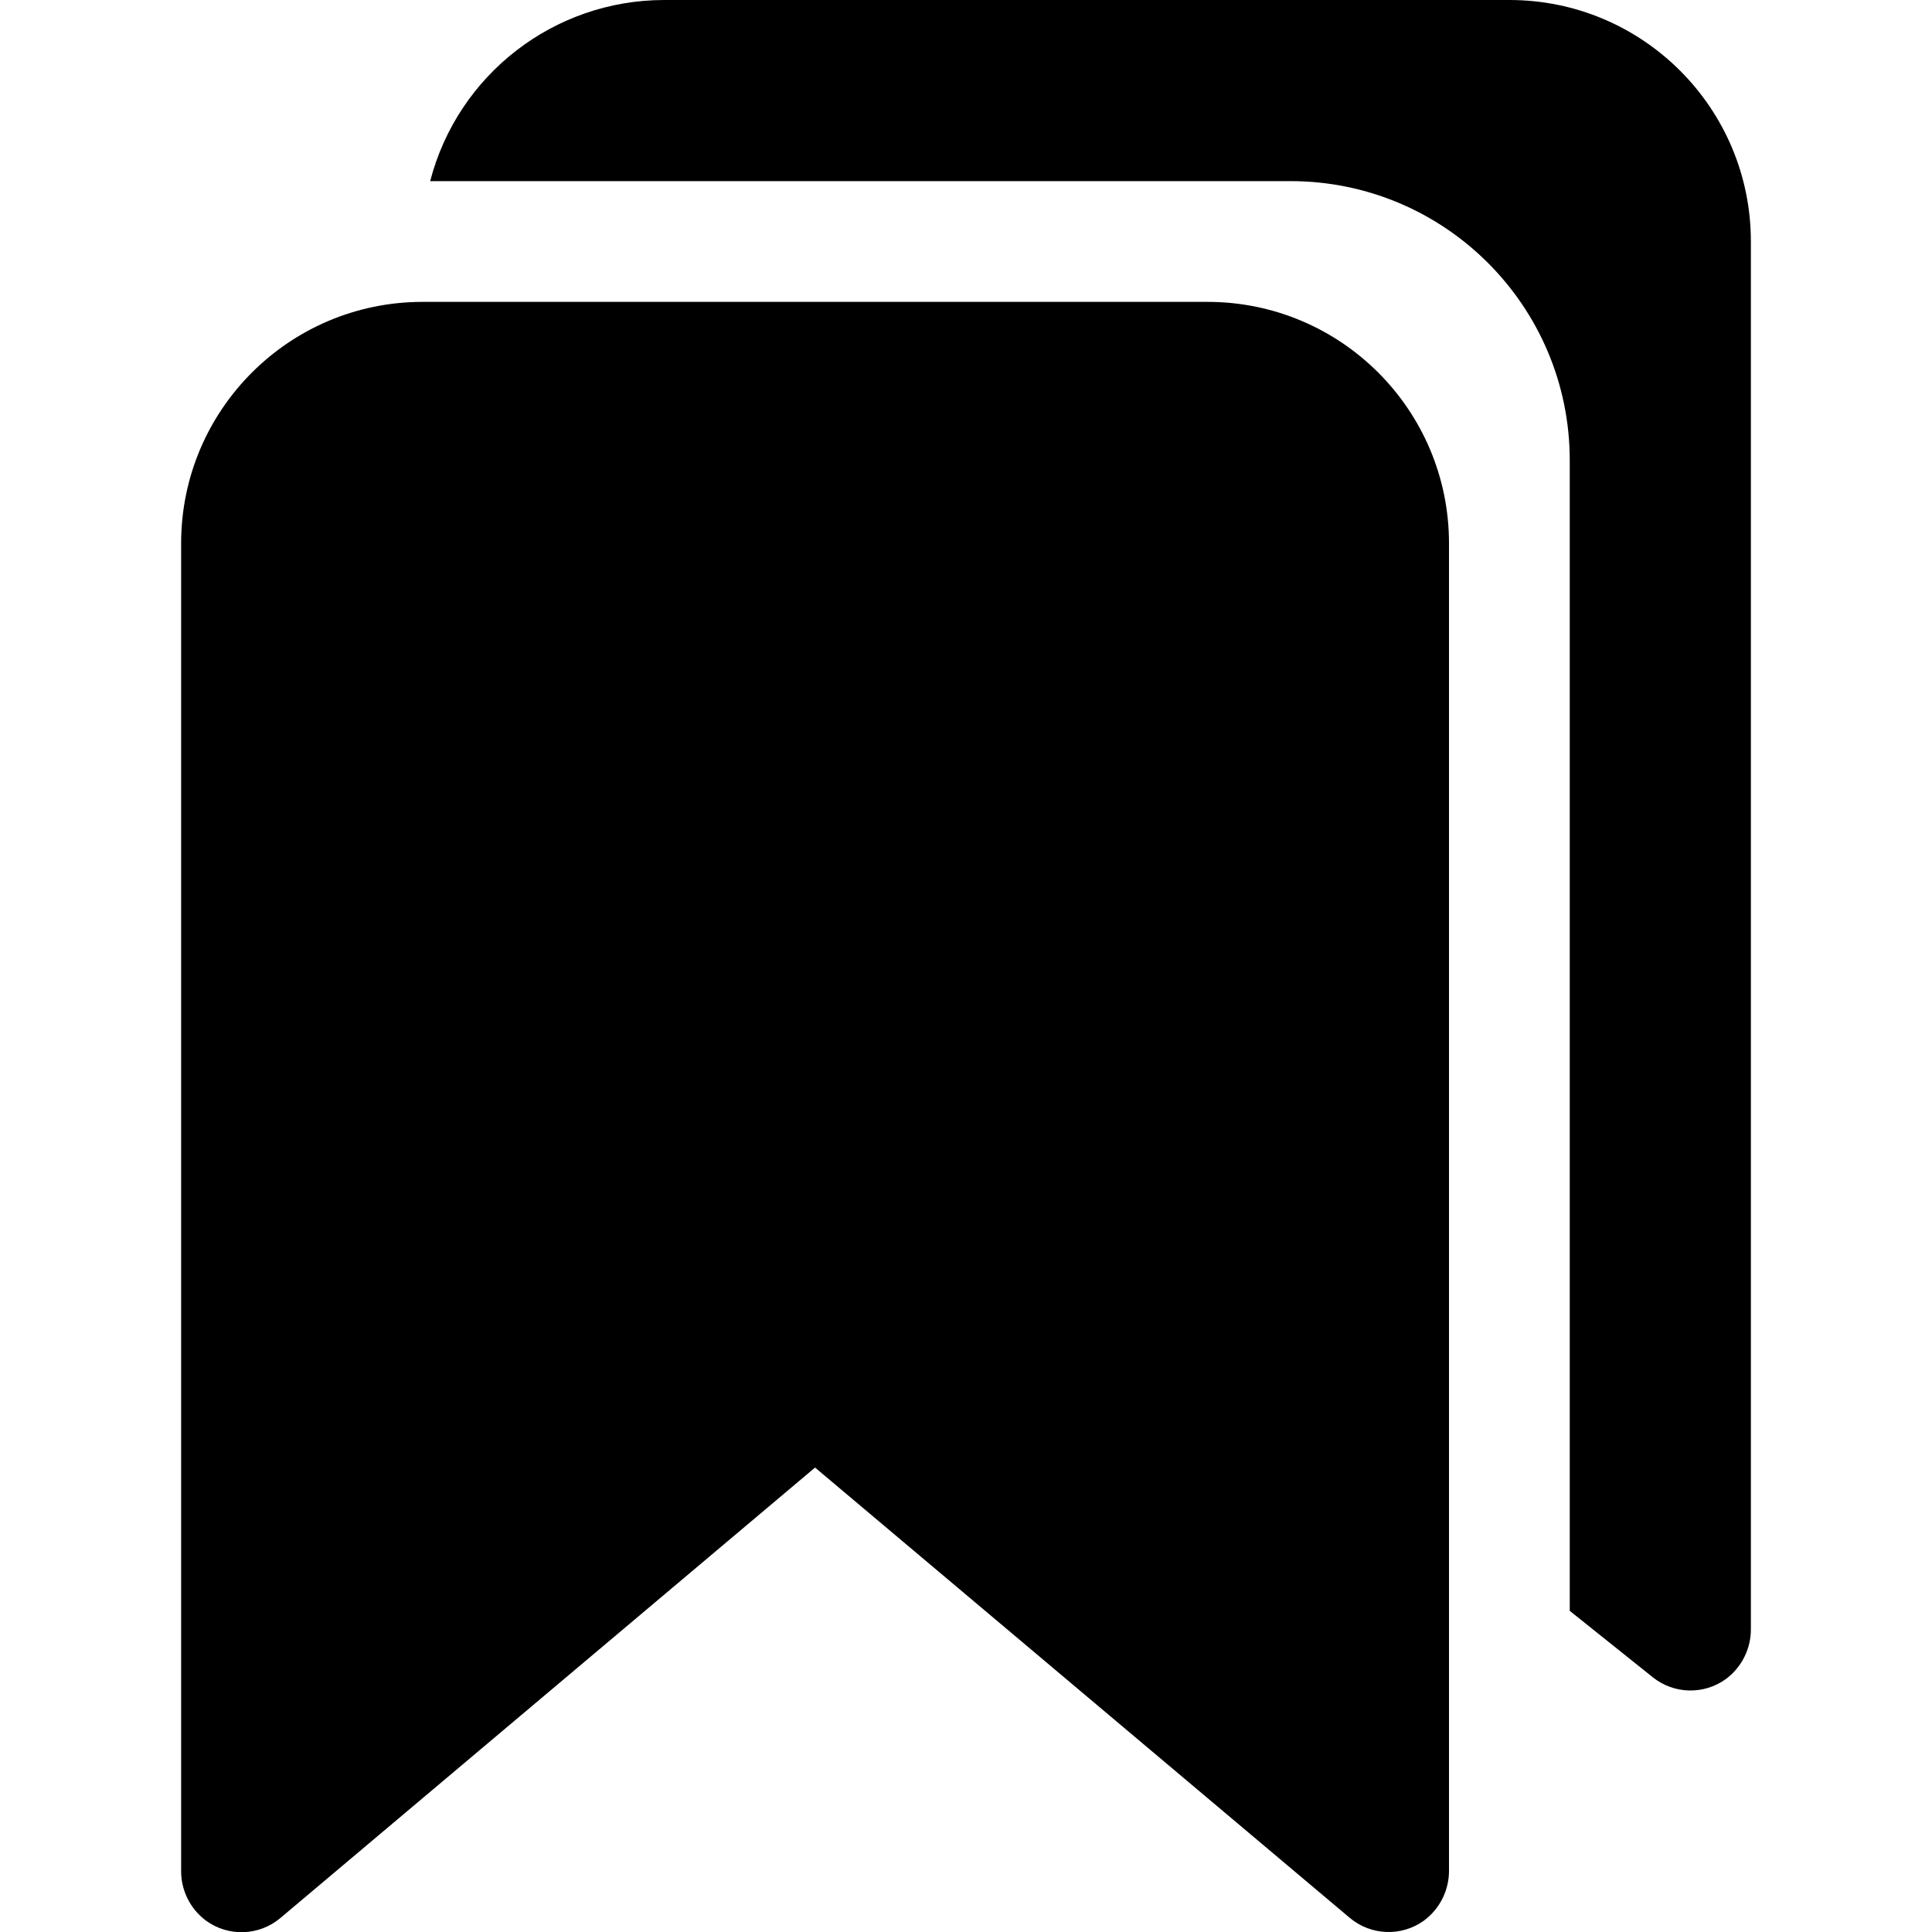
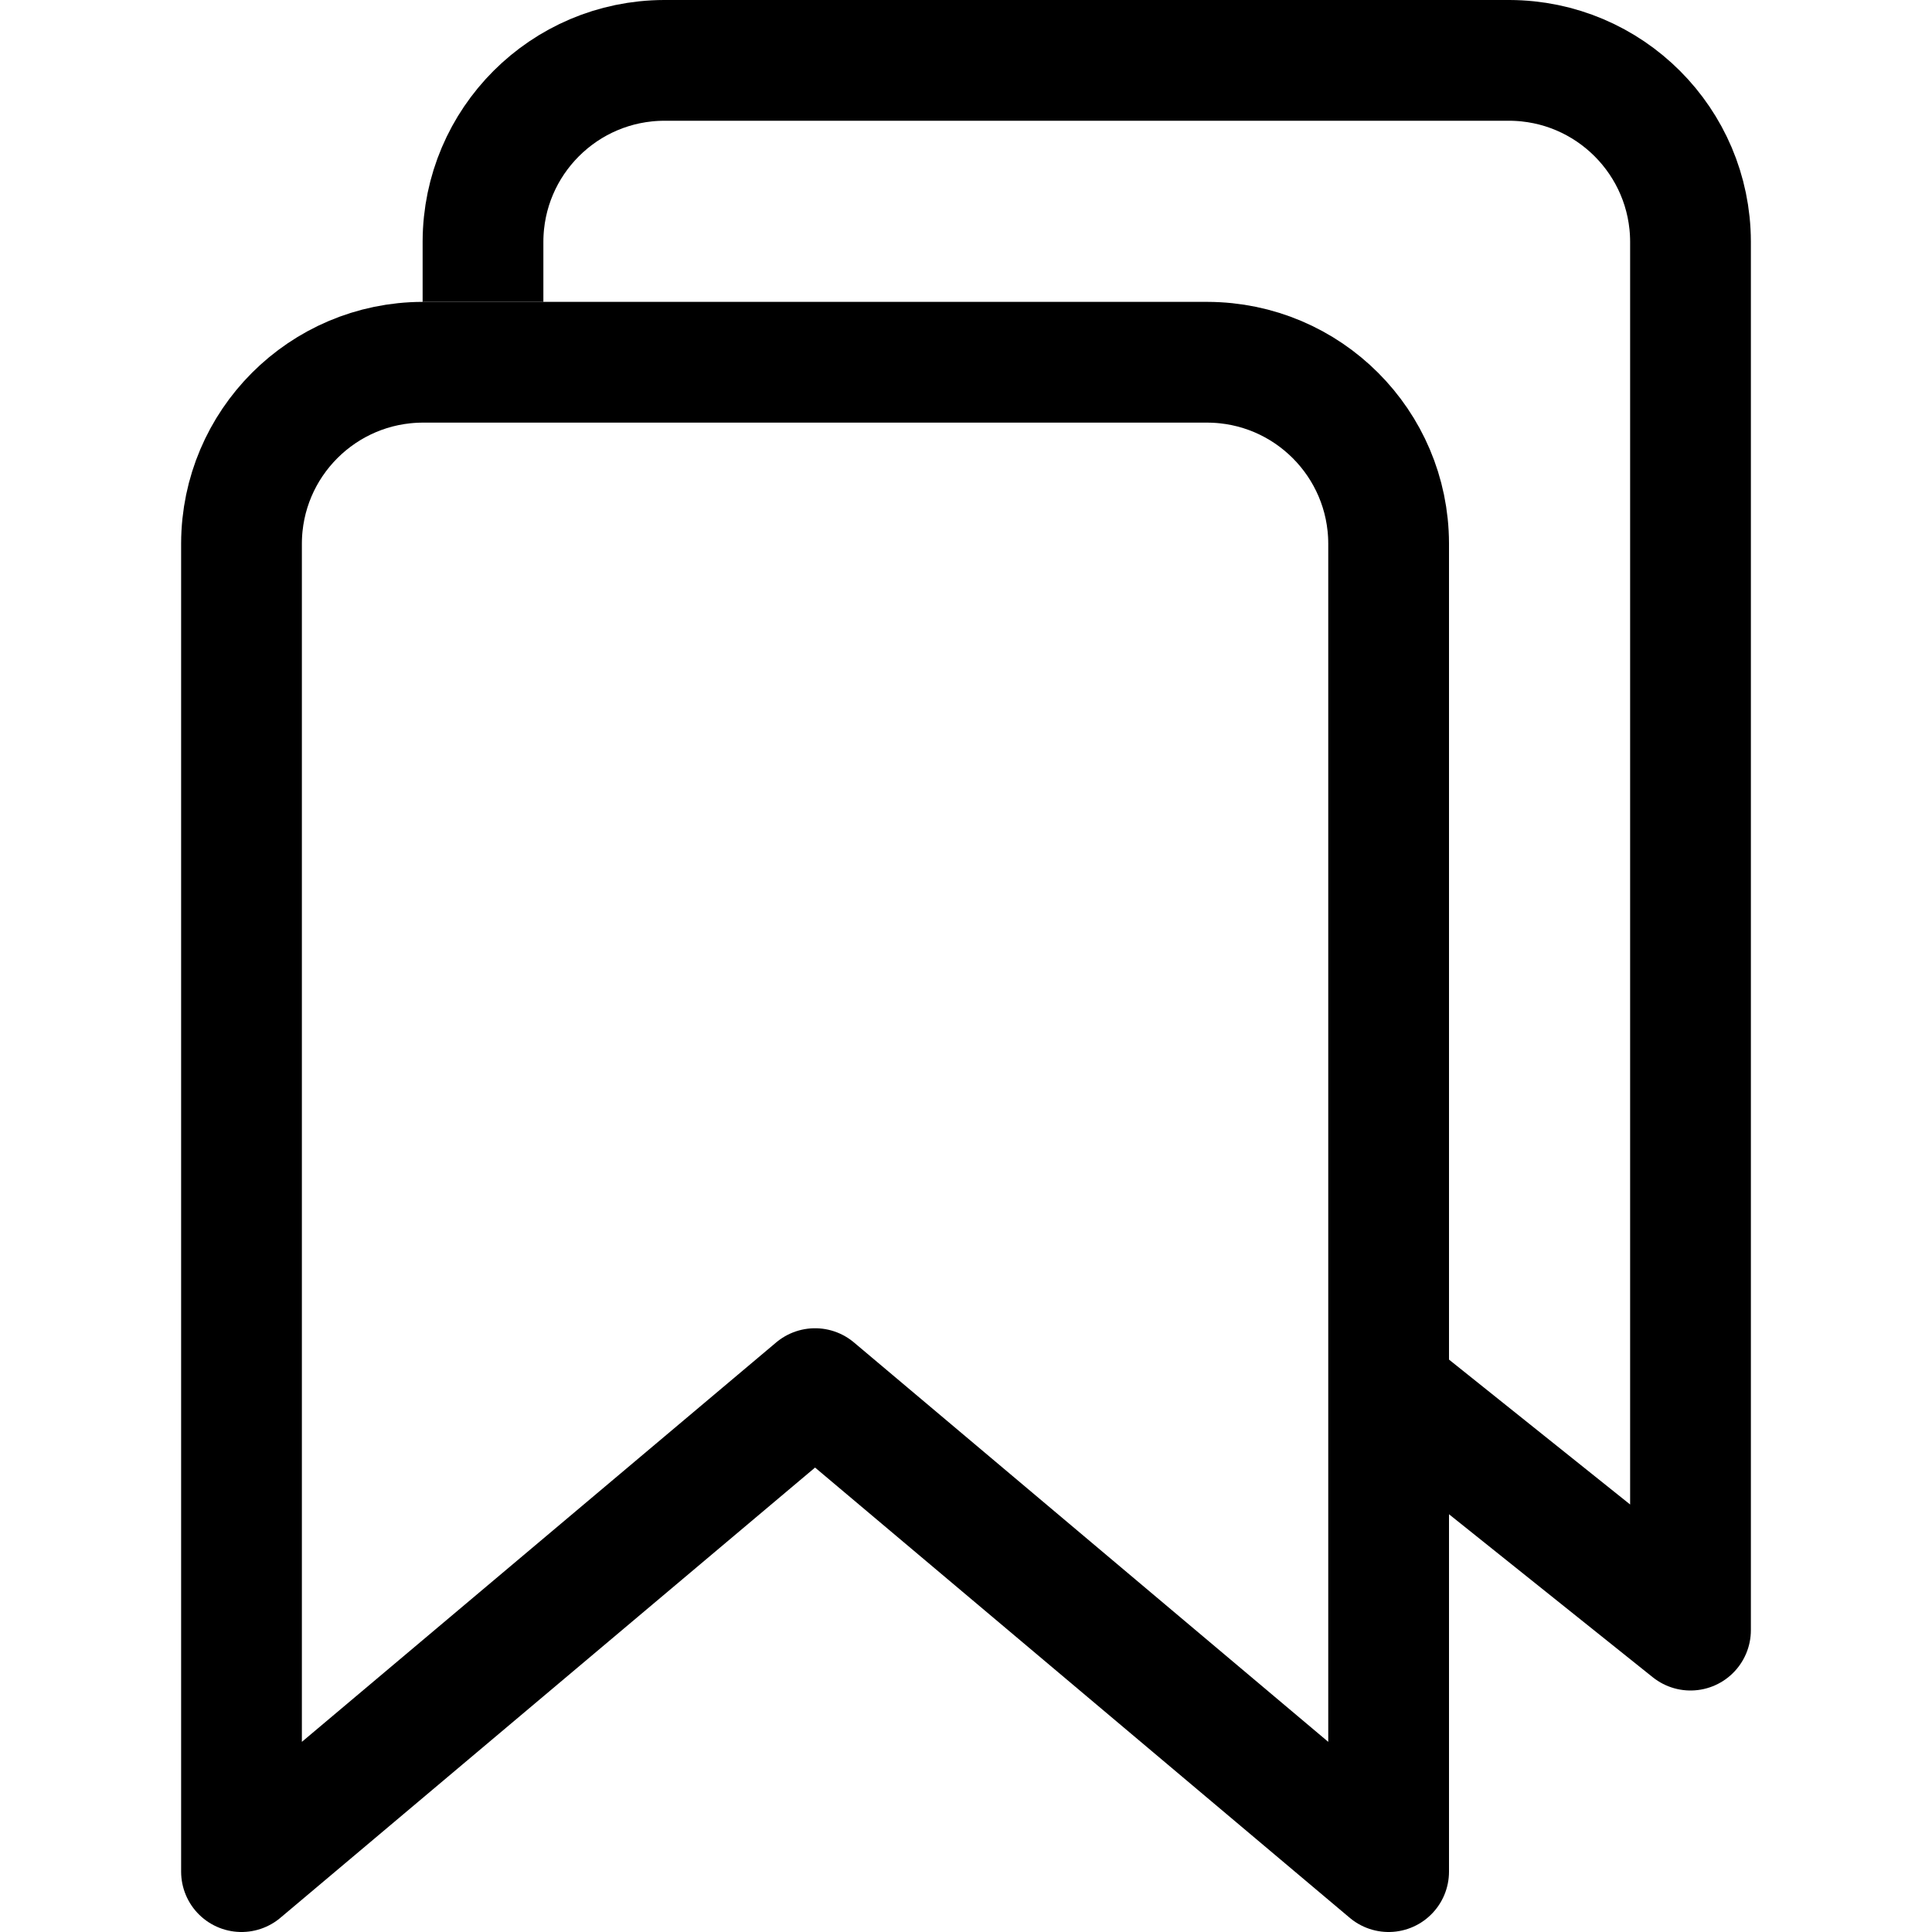
<svg xmlns="http://www.w3.org/2000/svg" width="512" height="512" viewBox="0 0 512 512">
-   <path d="M400,0H176a64.11,64.11,0,0,0-62,48H342a74,74,0,0,1,74,74V426.89l22,17.6a16,16,0,0,0,19.34.5A16.41,16.41,0,0,0,464,431.57V64A64,64,0,0,0,400,0Z" />
-   <path d="M320,80H112a64,64,0,0,0-64,64V495.62A16.36,16.36,0,0,0,54.6,509a16,16,0,0,0,19.71-.71L216,388.92,357.69,508.24a16,16,0,0,0,19.6.79A16.4,16.4,0,0,0,384,495.59V144A64,64,0,0,0,320,80Z" />
+   <path d="M128,80V64a48.14,48.14,0,0,1,48-48H400a48.14,48.14,0,0,1,48,48V432l-80-64" style="fill:none;stroke:#000;stroke-linejoin:round;stroke-width:32px" />
+   <path d="M320,96H112a48.14,48.14,0,0,0-48,48V496L216,368,368,496V144A48.14,48.14,0,0,0,320,96Z" style="fill:none;stroke:#000;stroke-linejoin:round;stroke-width:32px" />
</svg>
